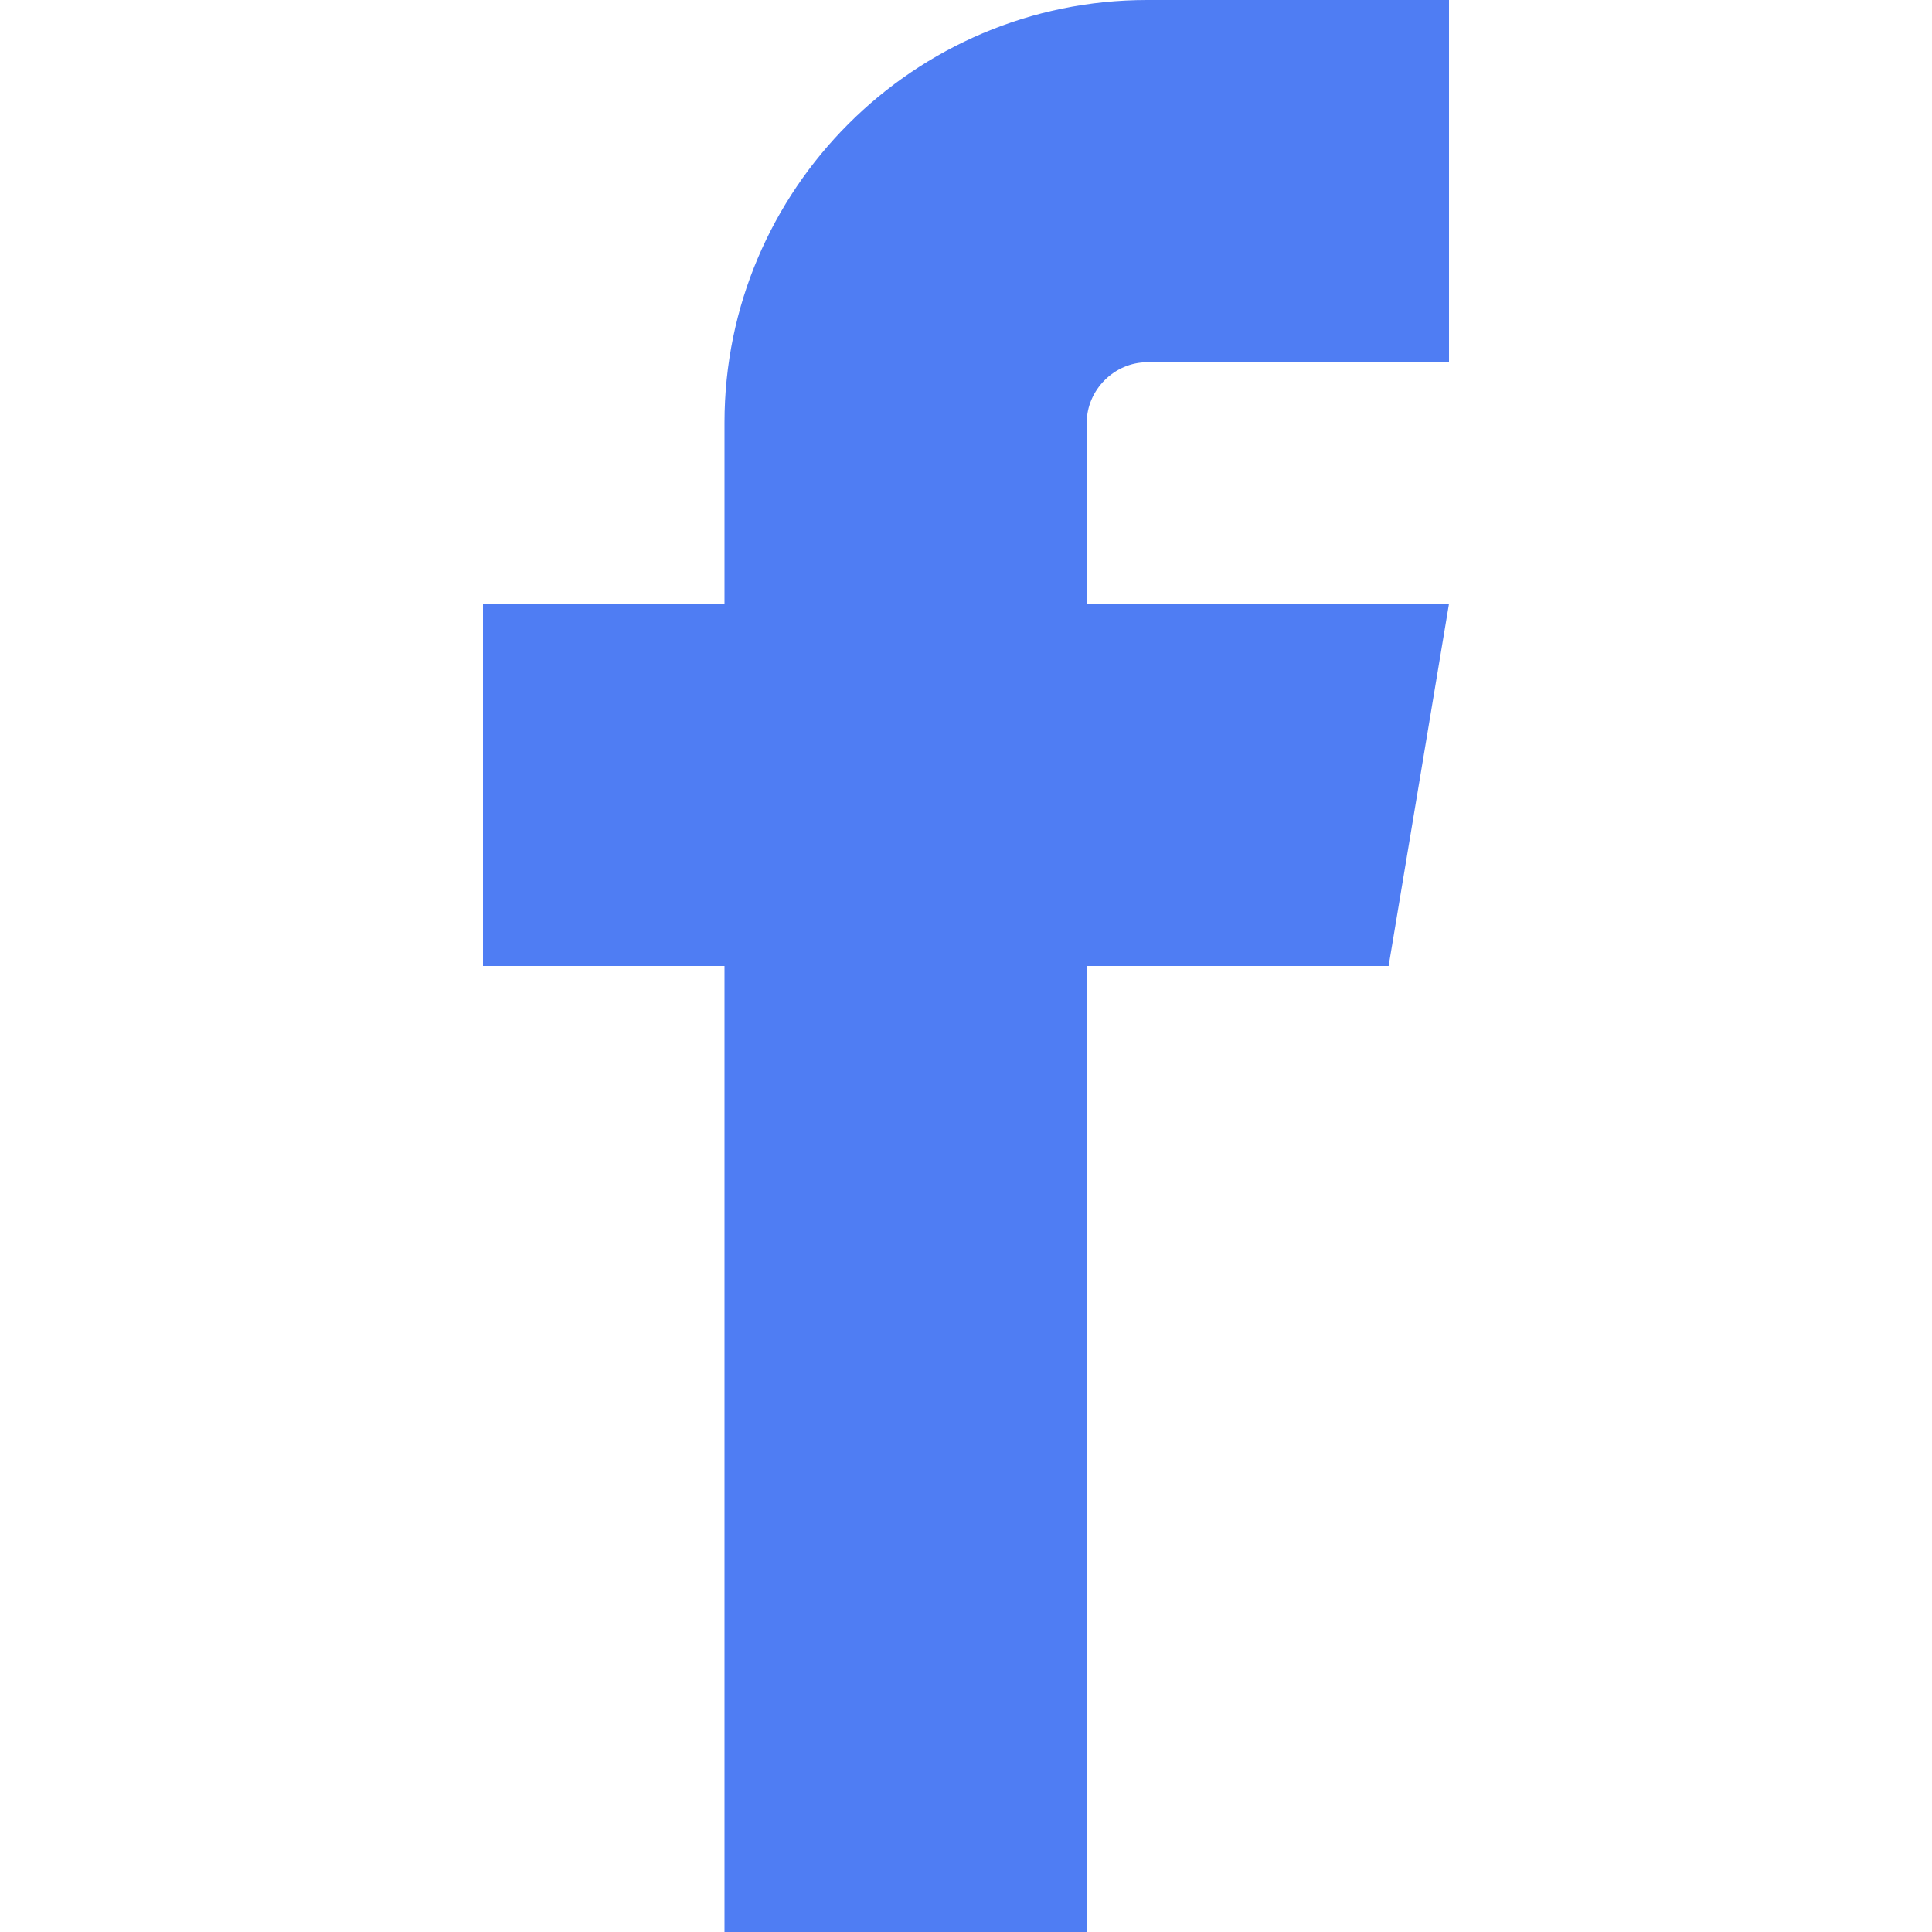
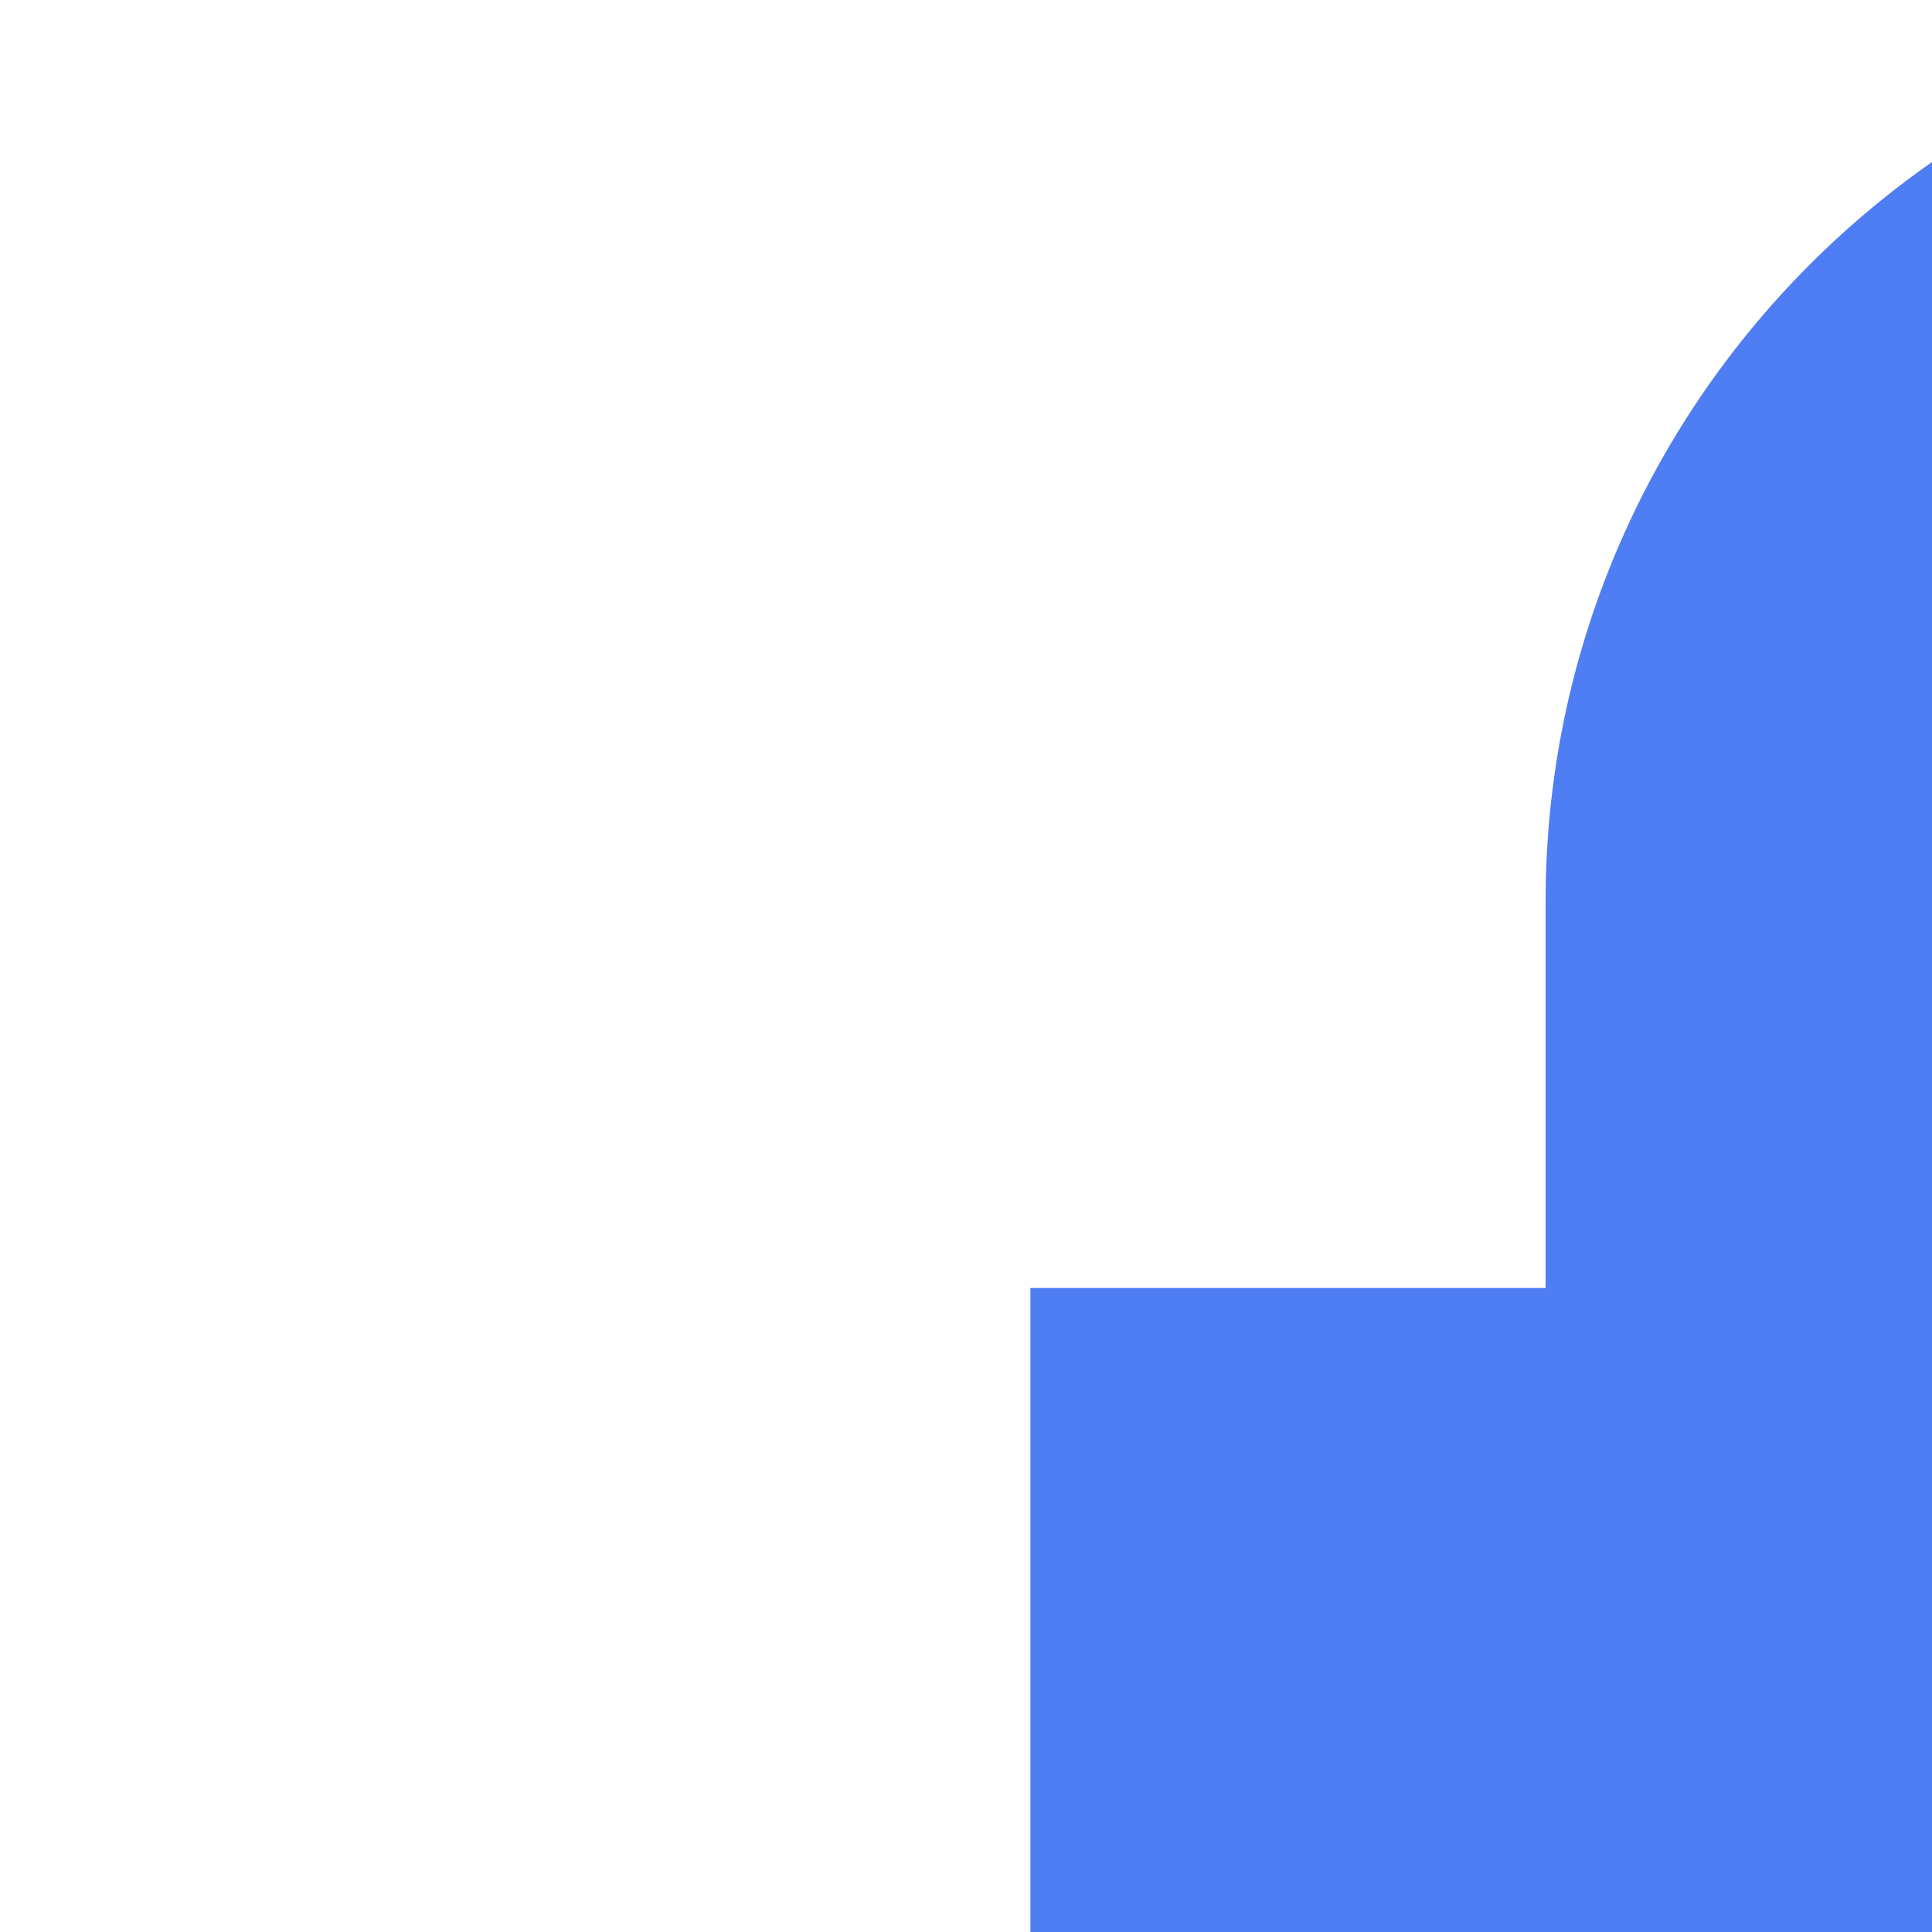
- <svg xmlns="http://www.w3.org/2000/svg" version="1.1" width="32" height="32" viewBox="0 0 32 32">
+ <svg xmlns="http://www.w3.org/2000/svg" version="1.1" width="15" height="15" viewBox="0 0 15 15">
  <path fill="hsl(223, 87%, 63%)" d="M19 6h5v-6h-5c-3.86 0-7 3.14-7 7v3h-4v6h4v16h6v-16h5l1-6h-6v-3c0-0.542 0.458-1 1-1z" />
</svg>
